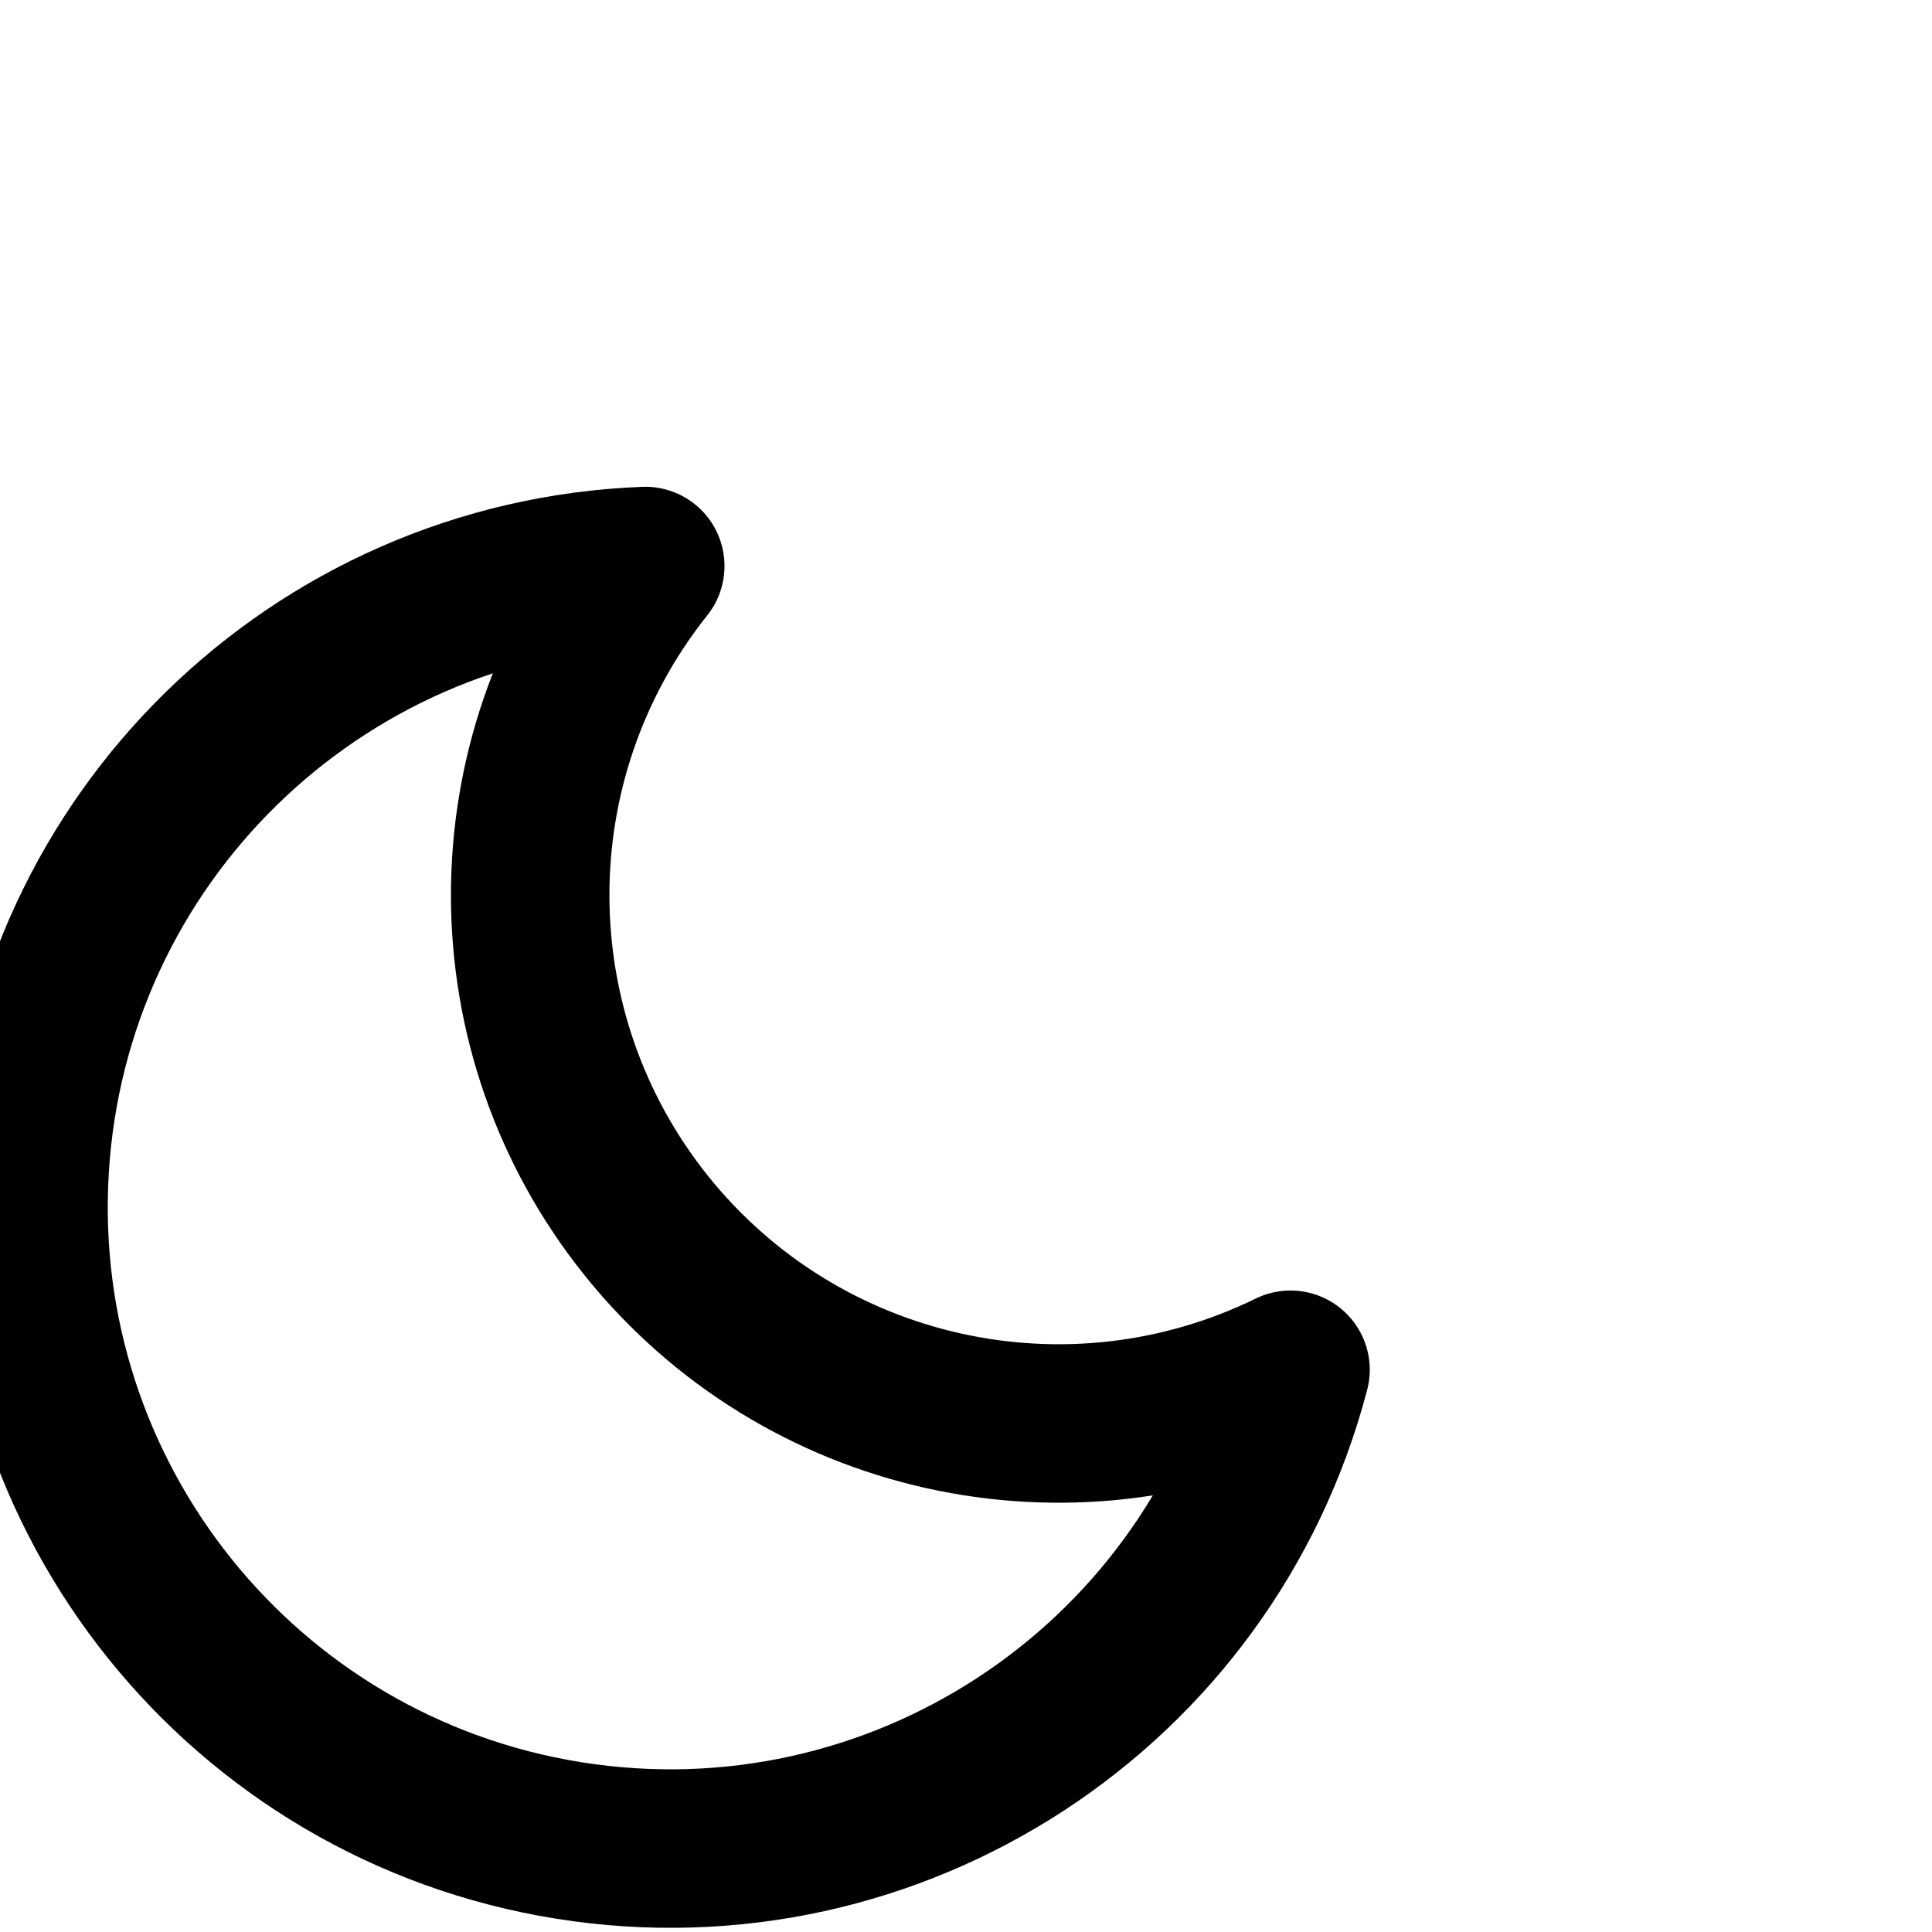
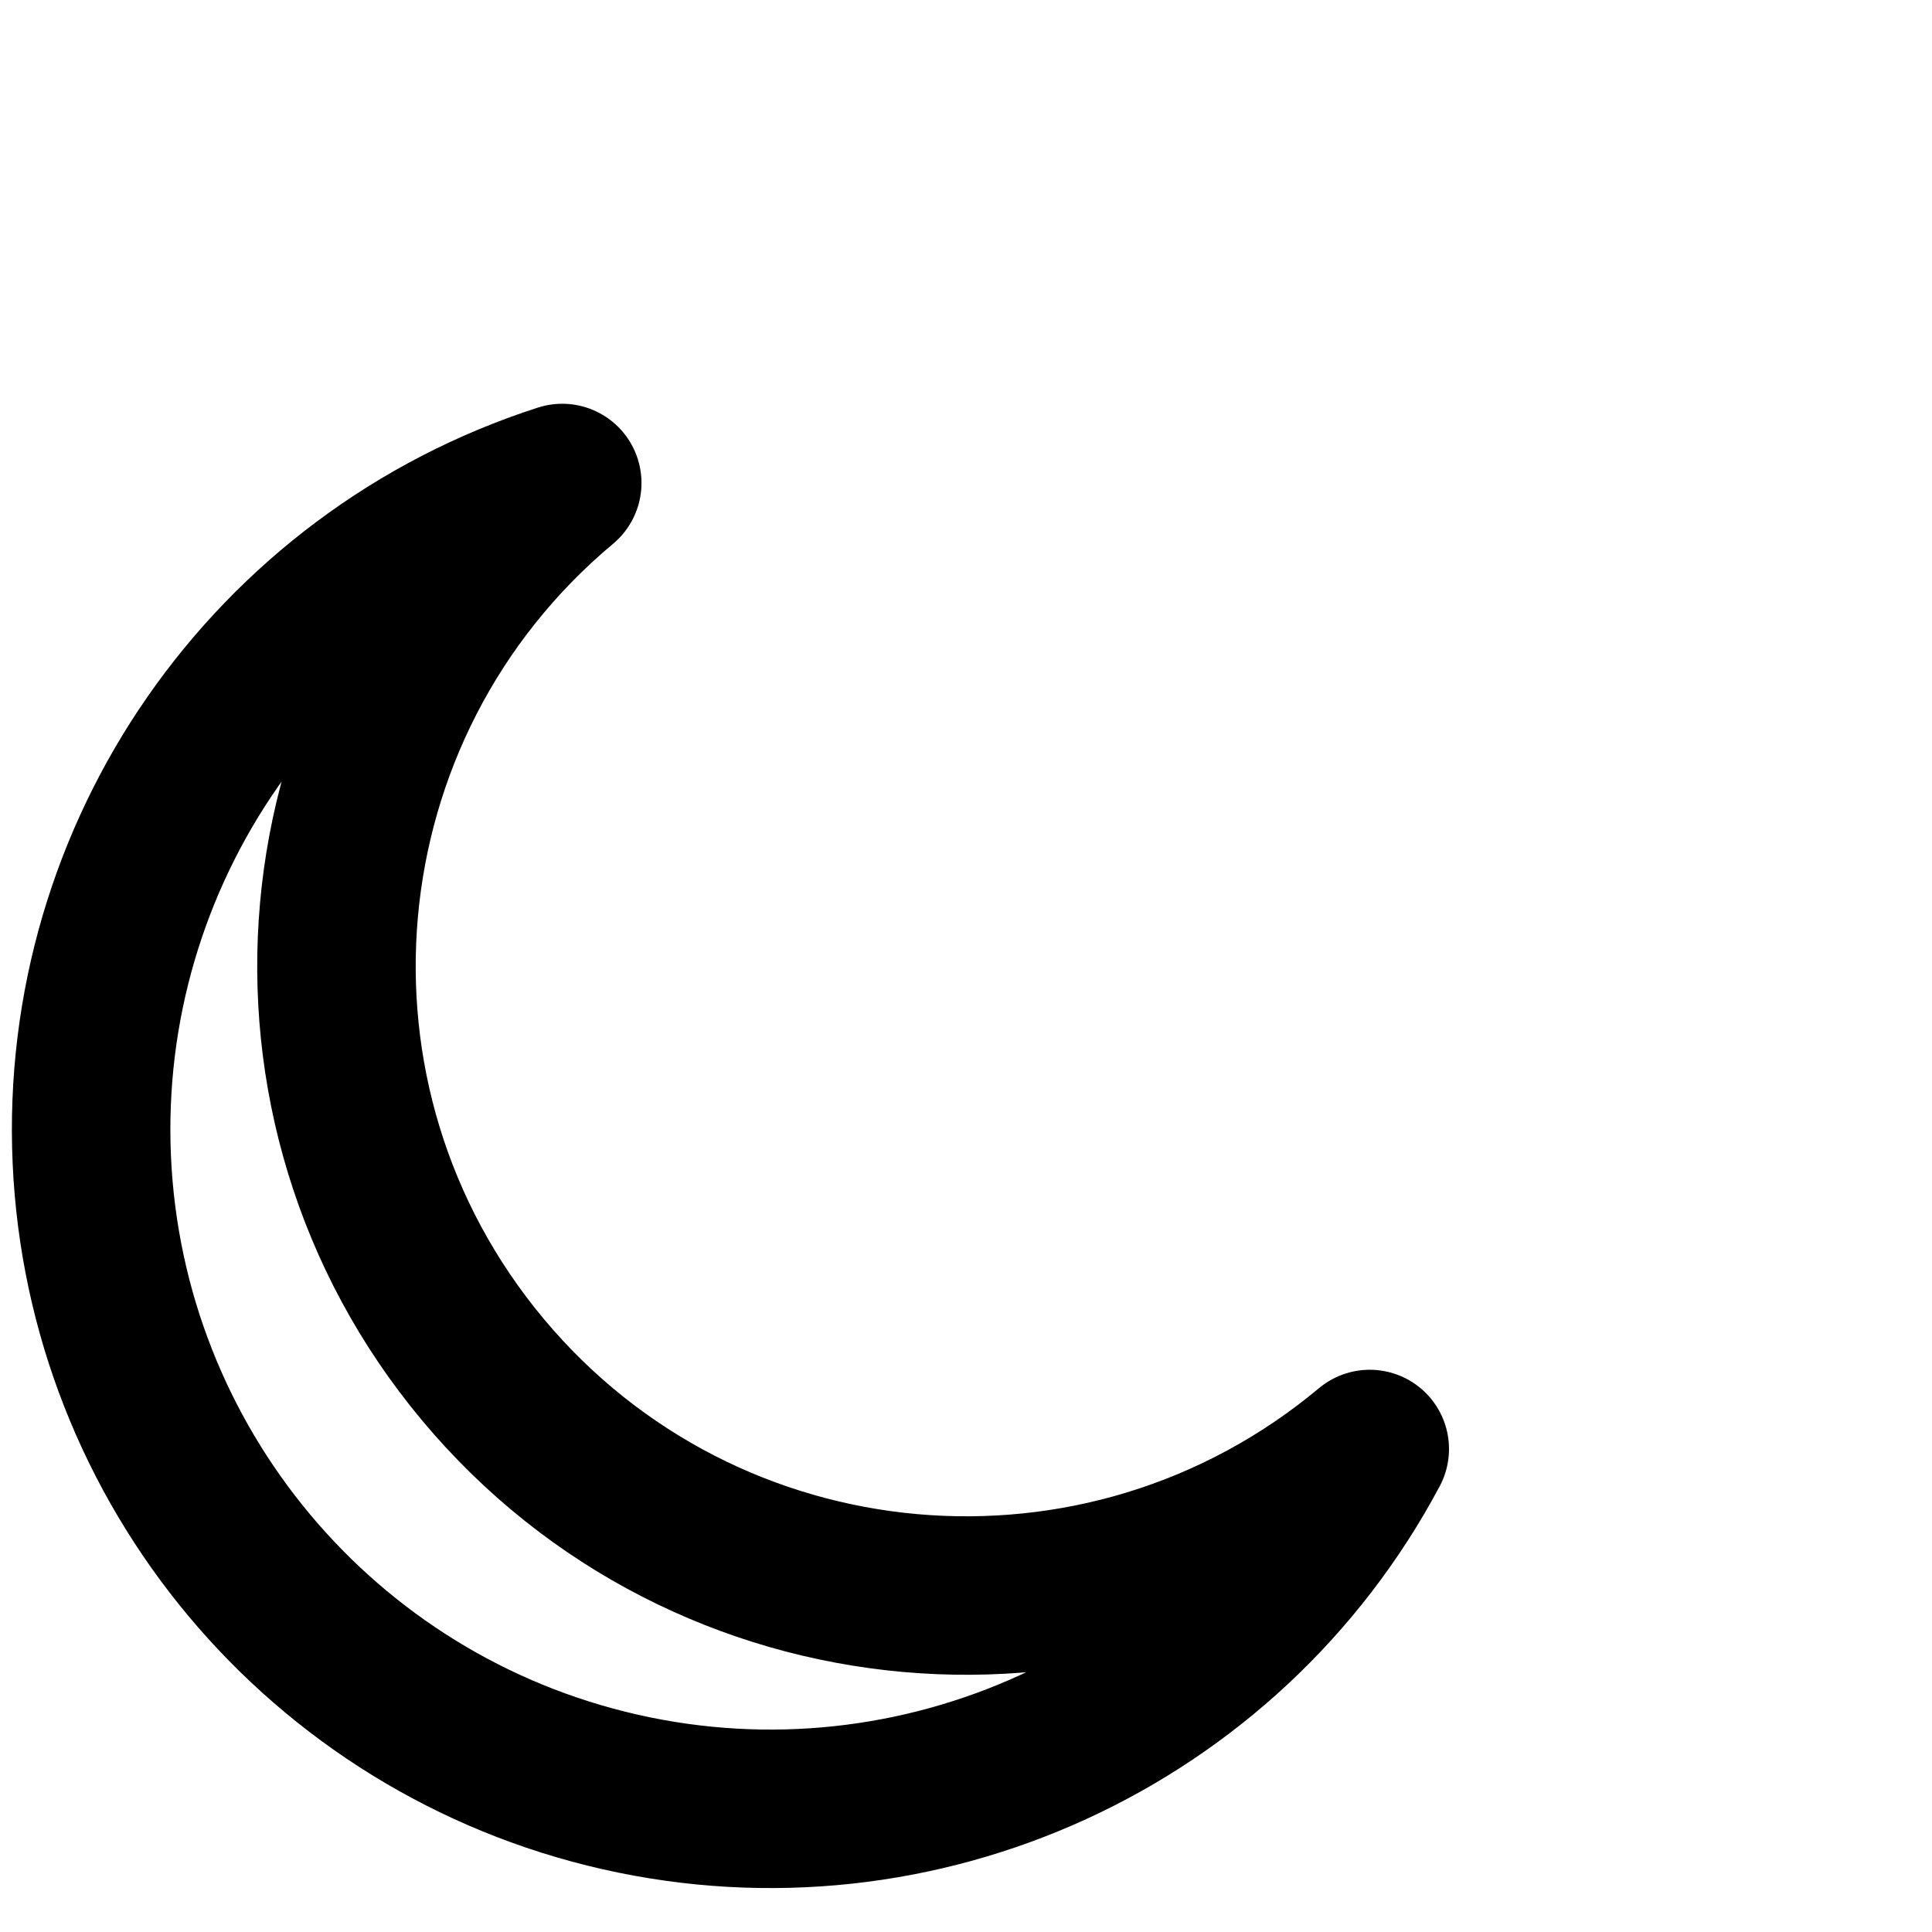
<svg xmlns="http://www.w3.org/2000/svg" viewBox="0 0 512 512">
-   <path d="M171 150 A170 170 0 1 0 342 363 A140 140 0 0 1 171 150 Z" fill="none" stroke="currentColor" stroke-width="42" stroke-linecap="round" stroke-linejoin="round" />
+   <path d="M149 128 A180 180 0 1 0 363 384 A140 140 0 0 1 149 128 Z" fill="none" stroke="currentColor" stroke-width="42" stroke-linecap="round" stroke-linejoin="round" />
</svg>
